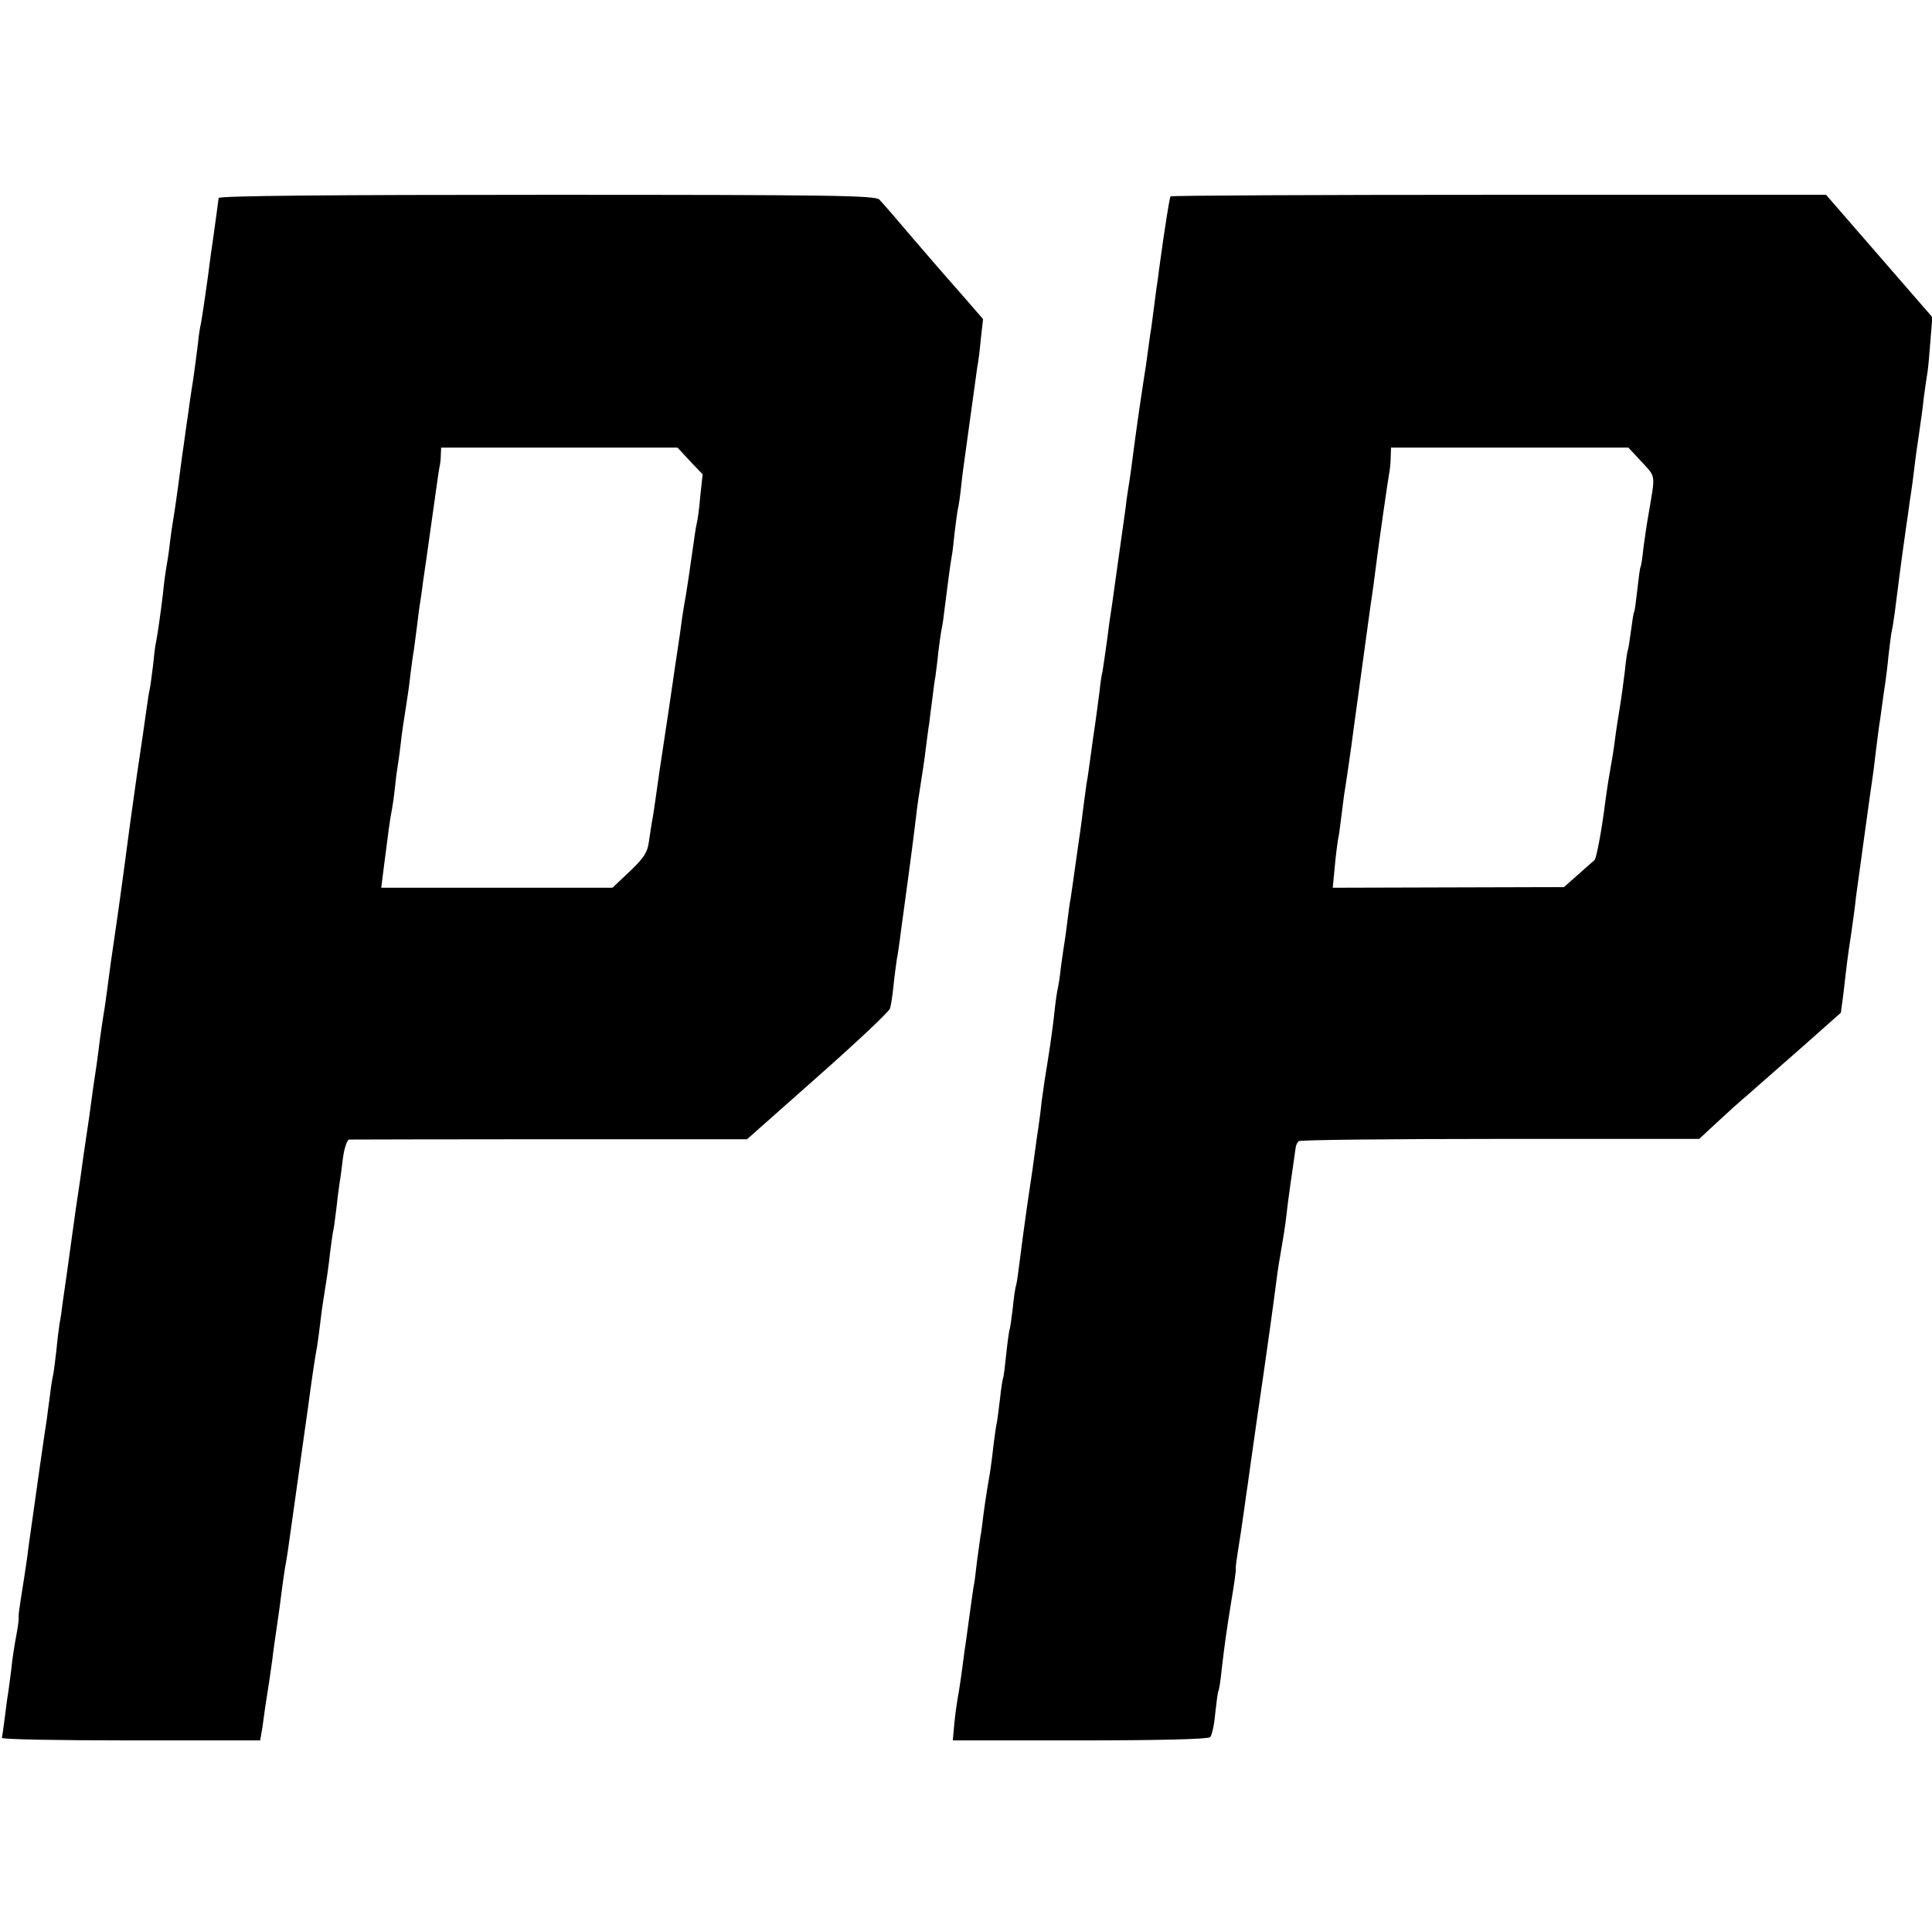
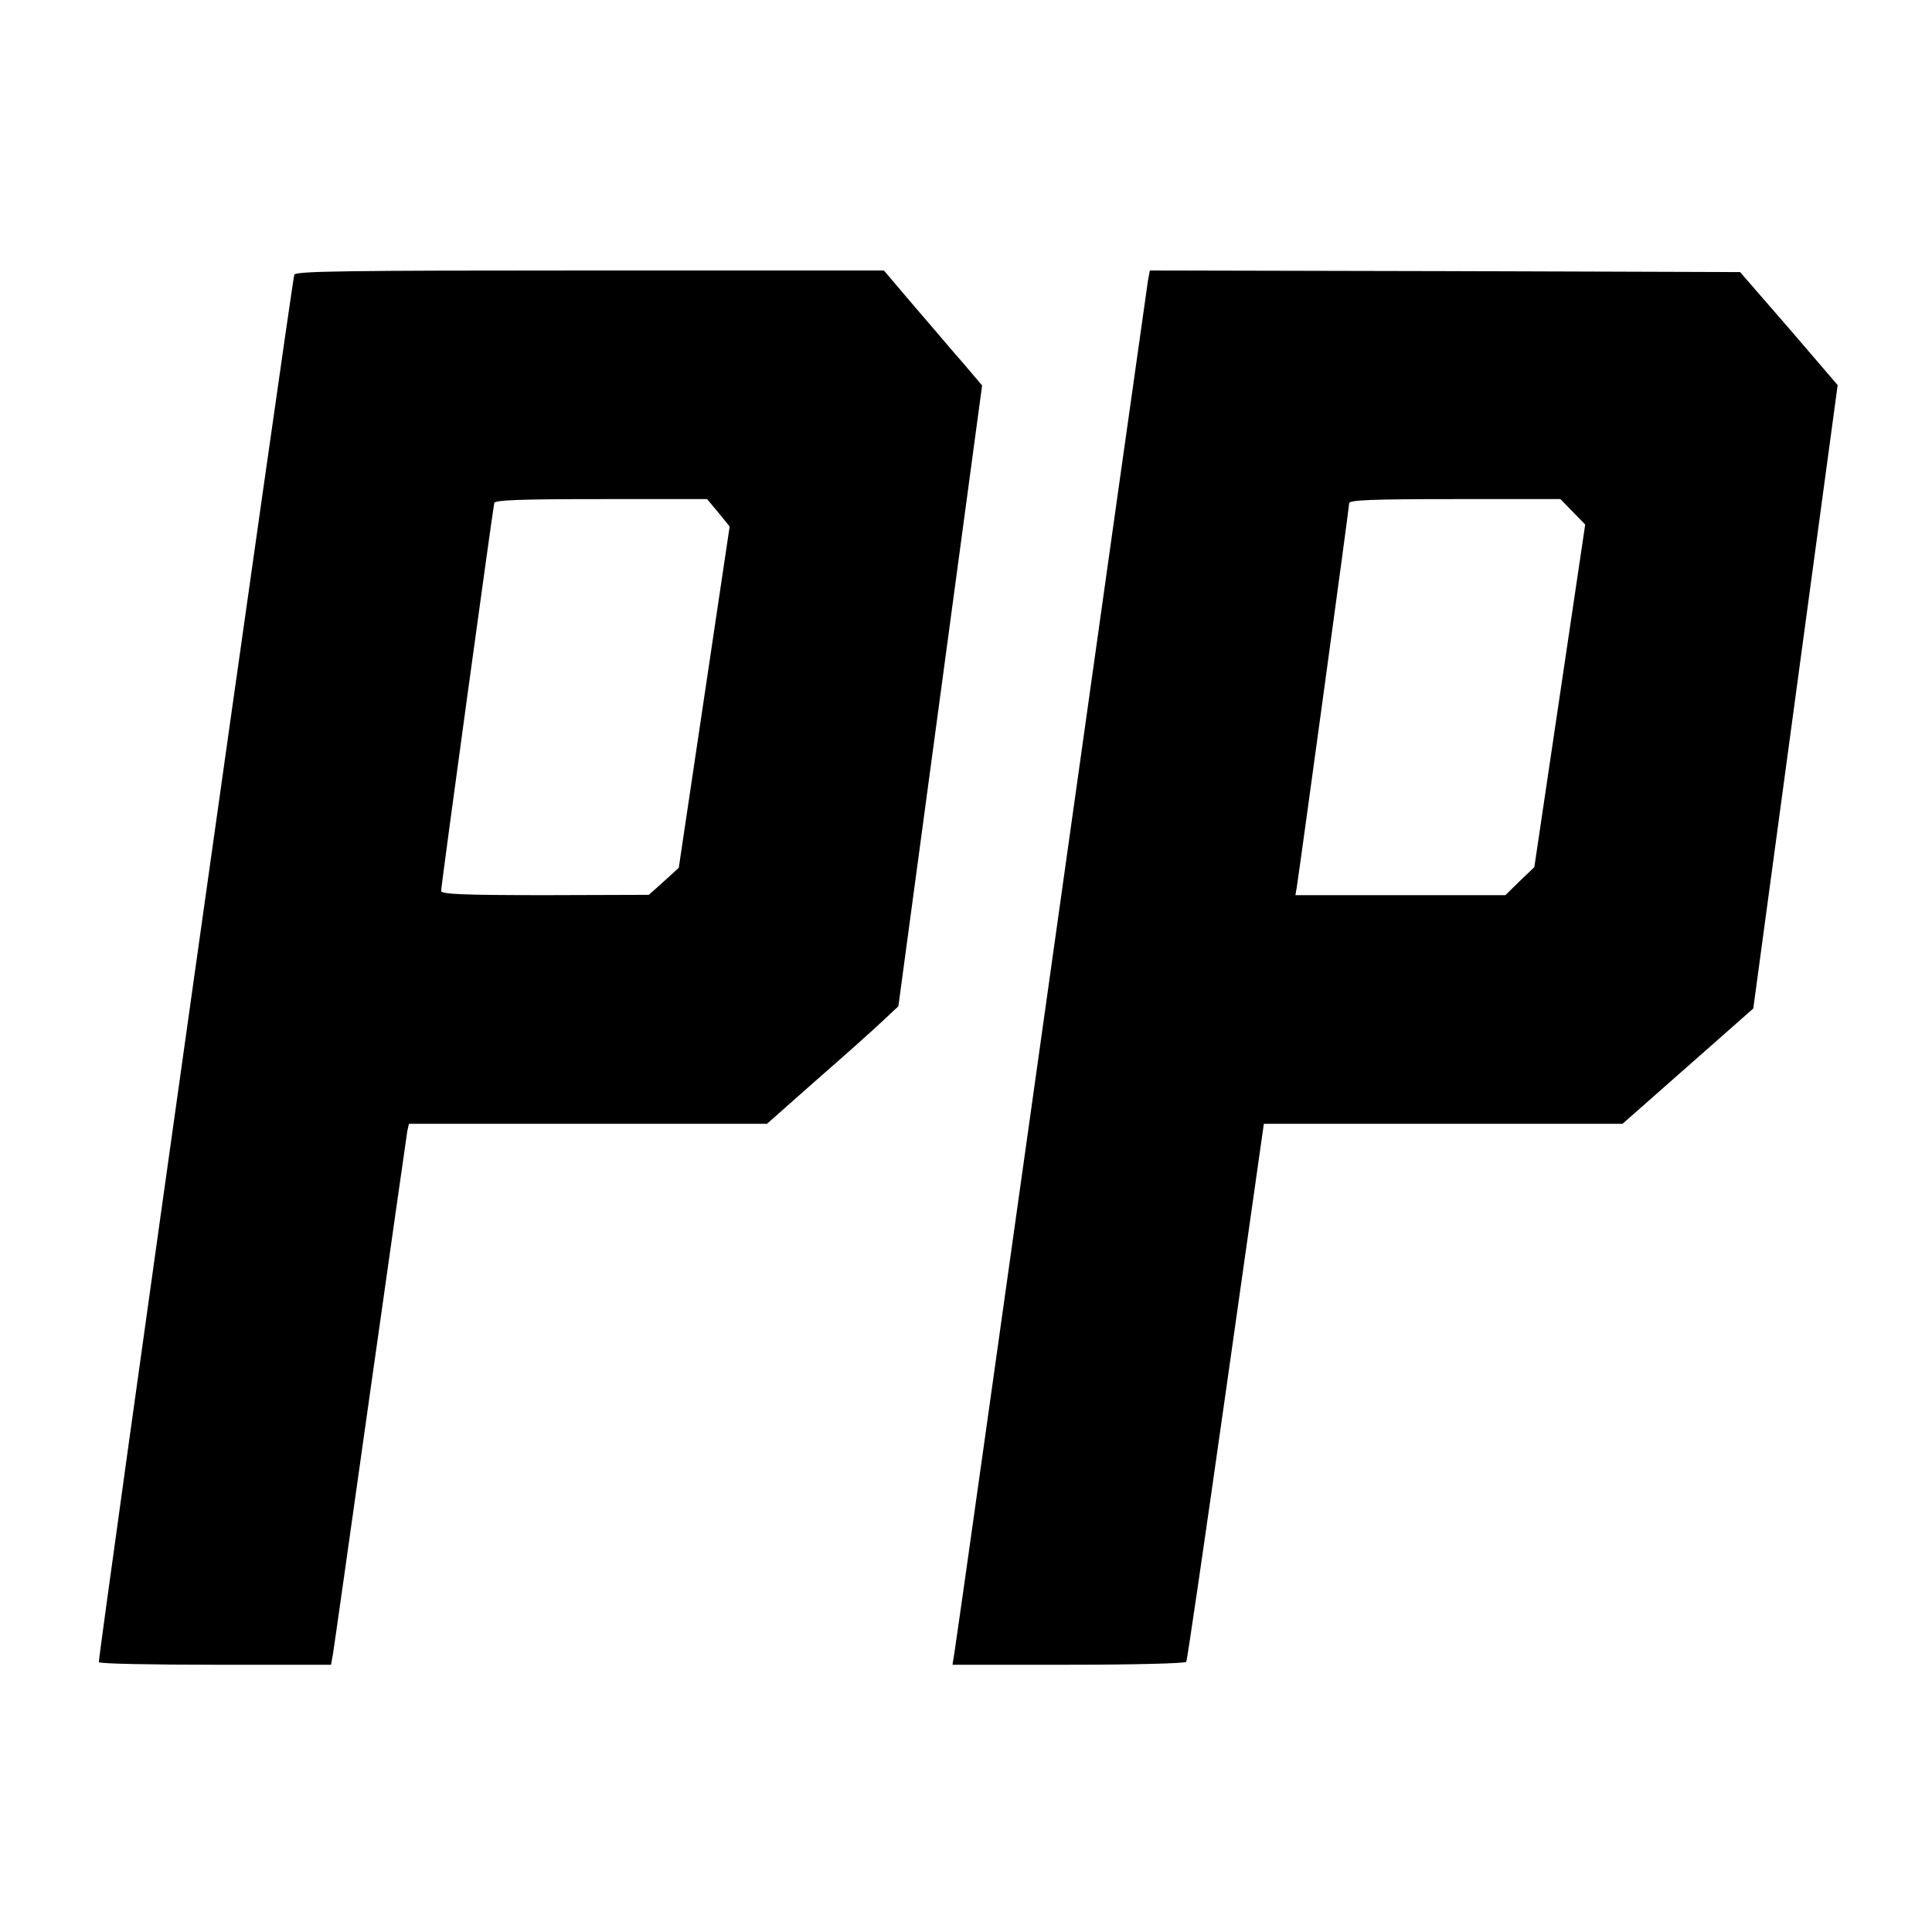
<svg xmlns="http://www.w3.org/2000/svg" version="1.0" width="600pt" height="600pt" viewBox="0 0 600 600" preserveAspectRatio="xMidYMid meet">
  <g transform="translate(0,600) scale(0.1,-0.1)" fill="#000000" stroke="none">
-     <path d="M679 5385 c-5 -40 -8 -59 -18 -132 -7 -46 -13 -95 -15 -110 -6 -45 -18 -126 -22 -148 -3 -11 -7 -38 -9 -60 -11 -88 -16 -121 -20 -145 -2 -14 -7 -45 -10 -70 -4 -25 -8 -56 -10 -70 -2 -14 -6 -45 -10 -70 -7 -55 -15 -115 -21 -155 -11 -69 -13 -82 -18 -125 -3 -25 -8 -54 -10 -65 -2 -11 -7 -47 -10 -80 -8 -64 -15 -115 -21 -147 -3 -11 -7 -46 -10 -77 -4 -31 -8 -63 -10 -71 -2 -8 -6 -33 -9 -55 -3 -22 -17 -121 -32 -220 -14 -99 -27 -193 -29 -210 -2 -16 -13 -100 -25 -185 -12 -85 -24 -166 -26 -180 -7 -55 -17 -126 -19 -140 -5 -29 -15 -95 -20 -140 -3 -25 -8 -56 -10 -70 -2 -14 -7 -45 -10 -70 -6 -46 -8 -60 -20 -140 -4 -25 -8 -56 -10 -70 -2 -14 -6 -45 -10 -70 -8 -52 -10 -67 -25 -175 -6 -44 -13 -96 -16 -115 -3 -19 -7 -51 -10 -70 -2 -19 -6 -46 -9 -60 -2 -14 -7 -52 -10 -85 -4 -33 -8 -67 -10 -75 -2 -8 -7 -37 -10 -65 -4 -27 -8 -61 -10 -75 -4 -22 -36 -247 -51 -355 -3 -22 -8 -56 -10 -75 -3 -19 -7 -46 -9 -60 -2 -14 -7 -45 -11 -70 -4 -25 -7 -48 -6 -52 1 -4 -2 -29 -7 -55 -5 -26 -13 -75 -16 -108 -4 -33 -9 -67 -10 -75 -2 -9 -6 -41 -10 -73 -4 -31 -8 -60 -9 -64 0 -5 180 -8 401 -8 l401 0 7 41 c3 22 7 52 9 65 7 42 19 123 22 147 1 12 7 55 13 95 6 39 13 92 16 117 3 25 8 56 10 70 6 31 12 74 19 125 3 22 15 105 26 185 11 80 23 163 26 185 13 97 22 158 29 195 2 14 7 48 10 75 3 28 10 75 15 105 5 30 12 79 15 109 4 30 8 63 11 74 2 10 6 44 10 75 3 30 8 63 9 71 2 9 6 42 10 74 4 31 13 57 19 58 6 0 287 1 623 1 l613 0 219 194 c121 107 222 202 225 212 3 9 8 42 11 72 3 30 8 66 10 80 3 14 7 43 10 65 3 22 7 56 10 75 25 182 35 262 40 305 3 28 10 75 15 105 5 30 12 78 15 105 4 28 8 64 11 80 2 17 6 52 10 79 3 27 7 56 9 65 1 9 6 43 9 76 4 33 9 67 11 75 2 8 6 36 9 63 10 80 18 141 22 161 2 10 6 44 9 75 4 31 8 63 10 71 2 8 7 40 10 70 3 30 8 66 10 80 2 14 11 79 20 145 9 66 18 131 20 145 3 14 8 53 11 87 l7 62 -59 68 c-33 37 -61 70 -64 73 -3 3 -45 52 -95 110 -49 58 -96 112 -104 120 -13 13 -142 15 -1033 15 -673 0 -1018 -3 -1019 -10z m1464 -817 l39 -41 -7 -66 c-3 -36 -8 -73 -10 -81 -2 -8 -7 -35 -10 -60 -11 -78 -24 -168 -31 -203 -2 -10 -8 -51 -13 -90 -6 -40 -22 -146 -35 -237 -27 -177 -33 -219 -41 -277 -3 -21 -7 -49 -10 -63 -2 -14 -7 -43 -10 -65 -4 -32 -16 -50 -59 -91 l-54 -51 -359 0 -359 0 7 56 c15 118 20 157 26 186 3 16 7 45 9 64 2 19 5 48 8 65 3 17 8 54 11 81 3 28 10 75 15 105 5 30 12 79 15 109 4 30 8 61 10 70 1 9 6 43 10 76 4 32 8 66 10 75 1 8 6 38 9 65 4 28 9 61 11 75 2 14 8 59 14 100 20 141 23 165 26 180 2 8 4 25 4 38 l1 22 367 0 367 0 39 -42z" />
-     <path d="M3635 5390 c-3 -5 -18 -100 -31 -195 -3 -22 -7 -49 -8 -60 -2 -11 -7 -47 -11 -80 -4 -33 -9 -67 -10 -76 -2 -9 -6 -40 -10 -69 -4 -29 -8 -60 -10 -69 -3 -17 -23 -153 -30 -206 -12 -92 -16 -122 -20 -145 -2 -14 -7 -43 -9 -65 -3 -22 -15 -105 -26 -185 -11 -80 -22 -158 -25 -175 -8 -65 -18 -131 -21 -150 -3 -11 -7 -38 -9 -60 -6 -45 -14 -107 -20 -145 -2 -14 -7 -50 -11 -80 -4 -30 -8 -57 -9 -60 -1 -3 -4 -32 -9 -65 -4 -33 -9 -71 -11 -85 -2 -14 -9 -61 -15 -105 -6 -44 -13 -91 -15 -105 -3 -14 -7 -45 -10 -70 -3 -25 -7 -54 -9 -66 -2 -12 -7 -45 -11 -75 -3 -30 -8 -61 -10 -69 -2 -8 -7 -40 -10 -70 -3 -30 -8 -66 -10 -80 -4 -32 -17 -111 -20 -130 -1 -8 -6 -40 -10 -70 -3 -30 -8 -66 -10 -80 -2 -14 -7 -45 -10 -70 -6 -47 -9 -65 -20 -140 -4 -25 -8 -56 -10 -70 -2 -14 -6 -43 -9 -65 -3 -22 -8 -60 -11 -85 -3 -25 -7 -52 -9 -60 -3 -8 -8 -42 -11 -75 -4 -32 -8 -62 -10 -65 -1 -3 -6 -36 -10 -75 -4 -38 -8 -72 -10 -75 -1 -3 -6 -30 -9 -61 -4 -31 -8 -66 -10 -76 -3 -11 -7 -44 -11 -74 -3 -30 -8 -65 -10 -79 -7 -40 -14 -82 -21 -135 -3 -27 -7 -57 -9 -65 -1 -8 -6 -44 -11 -80 -4 -36 -8 -67 -9 -70 -1 -3 -5 -30 -9 -60 -4 -30 -9 -66 -11 -80 -2 -14 -6 -45 -10 -70 -7 -57 -16 -119 -21 -145 -2 -11 -7 -45 -10 -75 l-5 -55 395 0 c250 0 398 4 404 10 6 6 13 39 16 74 4 36 8 67 10 70 2 3 7 33 10 66 10 84 13 107 30 213 9 52 15 97 14 100 -1 4 2 27 6 52 8 48 11 70 21 140 3 25 8 56 10 70 2 14 6 43 9 65 7 51 36 252 41 285 5 33 33 233 40 290 3 25 10 68 15 95 5 28 12 73 15 100 4 40 19 143 29 212 1 7 5 15 9 19 3 4 285 7 625 7 l619 0 55 51 c30 28 73 67 96 86 22 19 96 85 165 145 l124 110 8 60 c11 96 12 106 24 185 6 41 13 93 15 115 6 42 43 315 52 375 3 19 7 55 10 80 3 25 7 56 9 70 2 14 7 45 10 70 3 25 8 56 10 70 2 14 7 52 10 85 4 33 8 67 10 75 2 8 6 33 9 55 3 22 10 78 16 125 6 47 13 96 15 110 2 14 6 45 10 70 3 25 8 56 10 70 2 14 7 48 10 75 3 28 10 77 15 110 5 33 12 84 15 114 4 30 9 63 11 75 2 12 6 55 9 96 l6 75 -165 190 -165 190 -1016 0 c-559 0 -1018 -2 -1020 -5z m1464 -825 c44 -48 42 -36 21 -160 -5 -27 -12 -75 -16 -105 -3 -30 -7 -57 -9 -60 -2 -3 -6 -34 -10 -70 -4 -36 -8 -67 -10 -70 -2 -3 -6 -30 -10 -60 -4 -30 -8 -57 -10 -60 -1 -3 -6 -32 -9 -65 -4 -33 -11 -85 -16 -115 -5 -30 -12 -75 -15 -100 -3 -25 -10 -67 -15 -95 -5 -27 -11 -68 -14 -90 -11 -90 -28 -180 -34 -186 -4 -3 -27 -24 -51 -45 l-44 -39 -359 -1 -359 -1 6 63 c3 34 8 73 10 85 3 12 7 43 10 68 3 25 7 57 9 71 4 23 21 137 31 215 14 103 47 344 50 365 6 39 15 104 20 146 6 49 35 252 40 279 2 11 4 32 4 48 l1 27 369 0 368 0 42 -45z" />
+     <path d="M914 5147 c-8 -23 -611 -4301 -607 -4309 2 -5 165 -8 362 -8 l359 0 6 33 c3 17 55 385 116 817 61 432 113 795 115 808 l5 22 556 0 556 0 156 138 c86 75 178 157 204 182 l48 45 130 964 130 964 -56 66 c-32 36 -100 117 -153 178 l-96 113 -913 0 c-752 0 -914 -2 -918 -13z m1317 -739 l35 -43 -79 -530 -79 -530 -46 -42 -47 -42 -322 -1 c-252 0 -323 3 -323 13 0 18 161 1190 165 1205 3 9 79 12 333 12 l328 0 35 -42z" />
+     <path d="M3565 5128 c-3 -18 -138 -976 -300 -2128 -162 -1152 -297 -2112 -301 -2133 l-6 -37 361 0 c198 0 362 4 365 9 3 4 58 382 123 840 l118 831 557 0 557 0 203 179 203 179 131 968 131 968 -151 176 -152 175 -916 3 -917 2 -6 -32z m1320 -718 l38 -39 -79 -532 -79 -532 -45 -43 -45 -44 -326 0 -326 0 4 23 c8 49 163 1182 163 1194 0 10 65 13 328 13 l328 0 39 -40z" />
  </g>
</svg>
